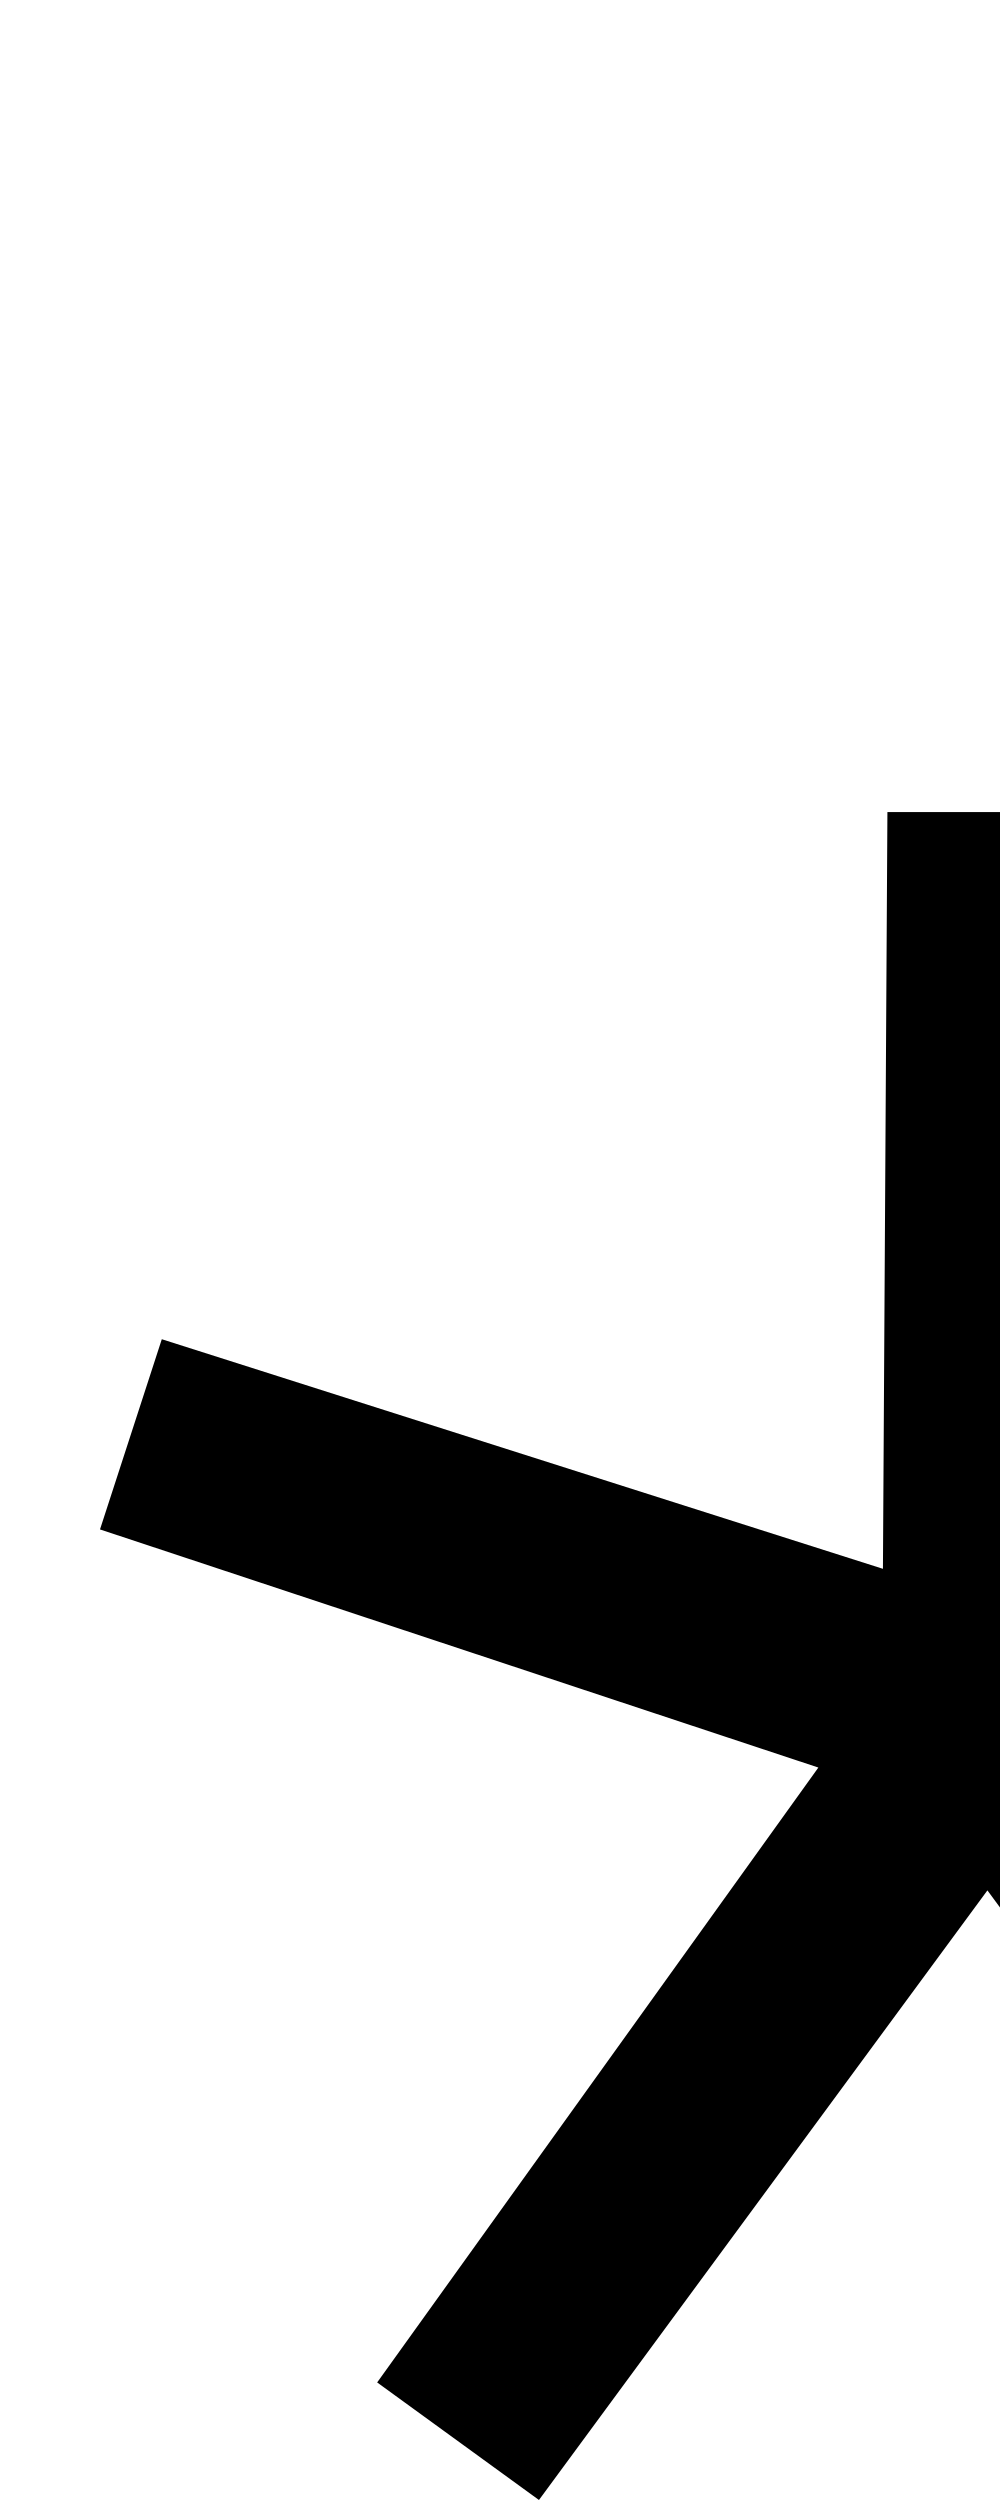
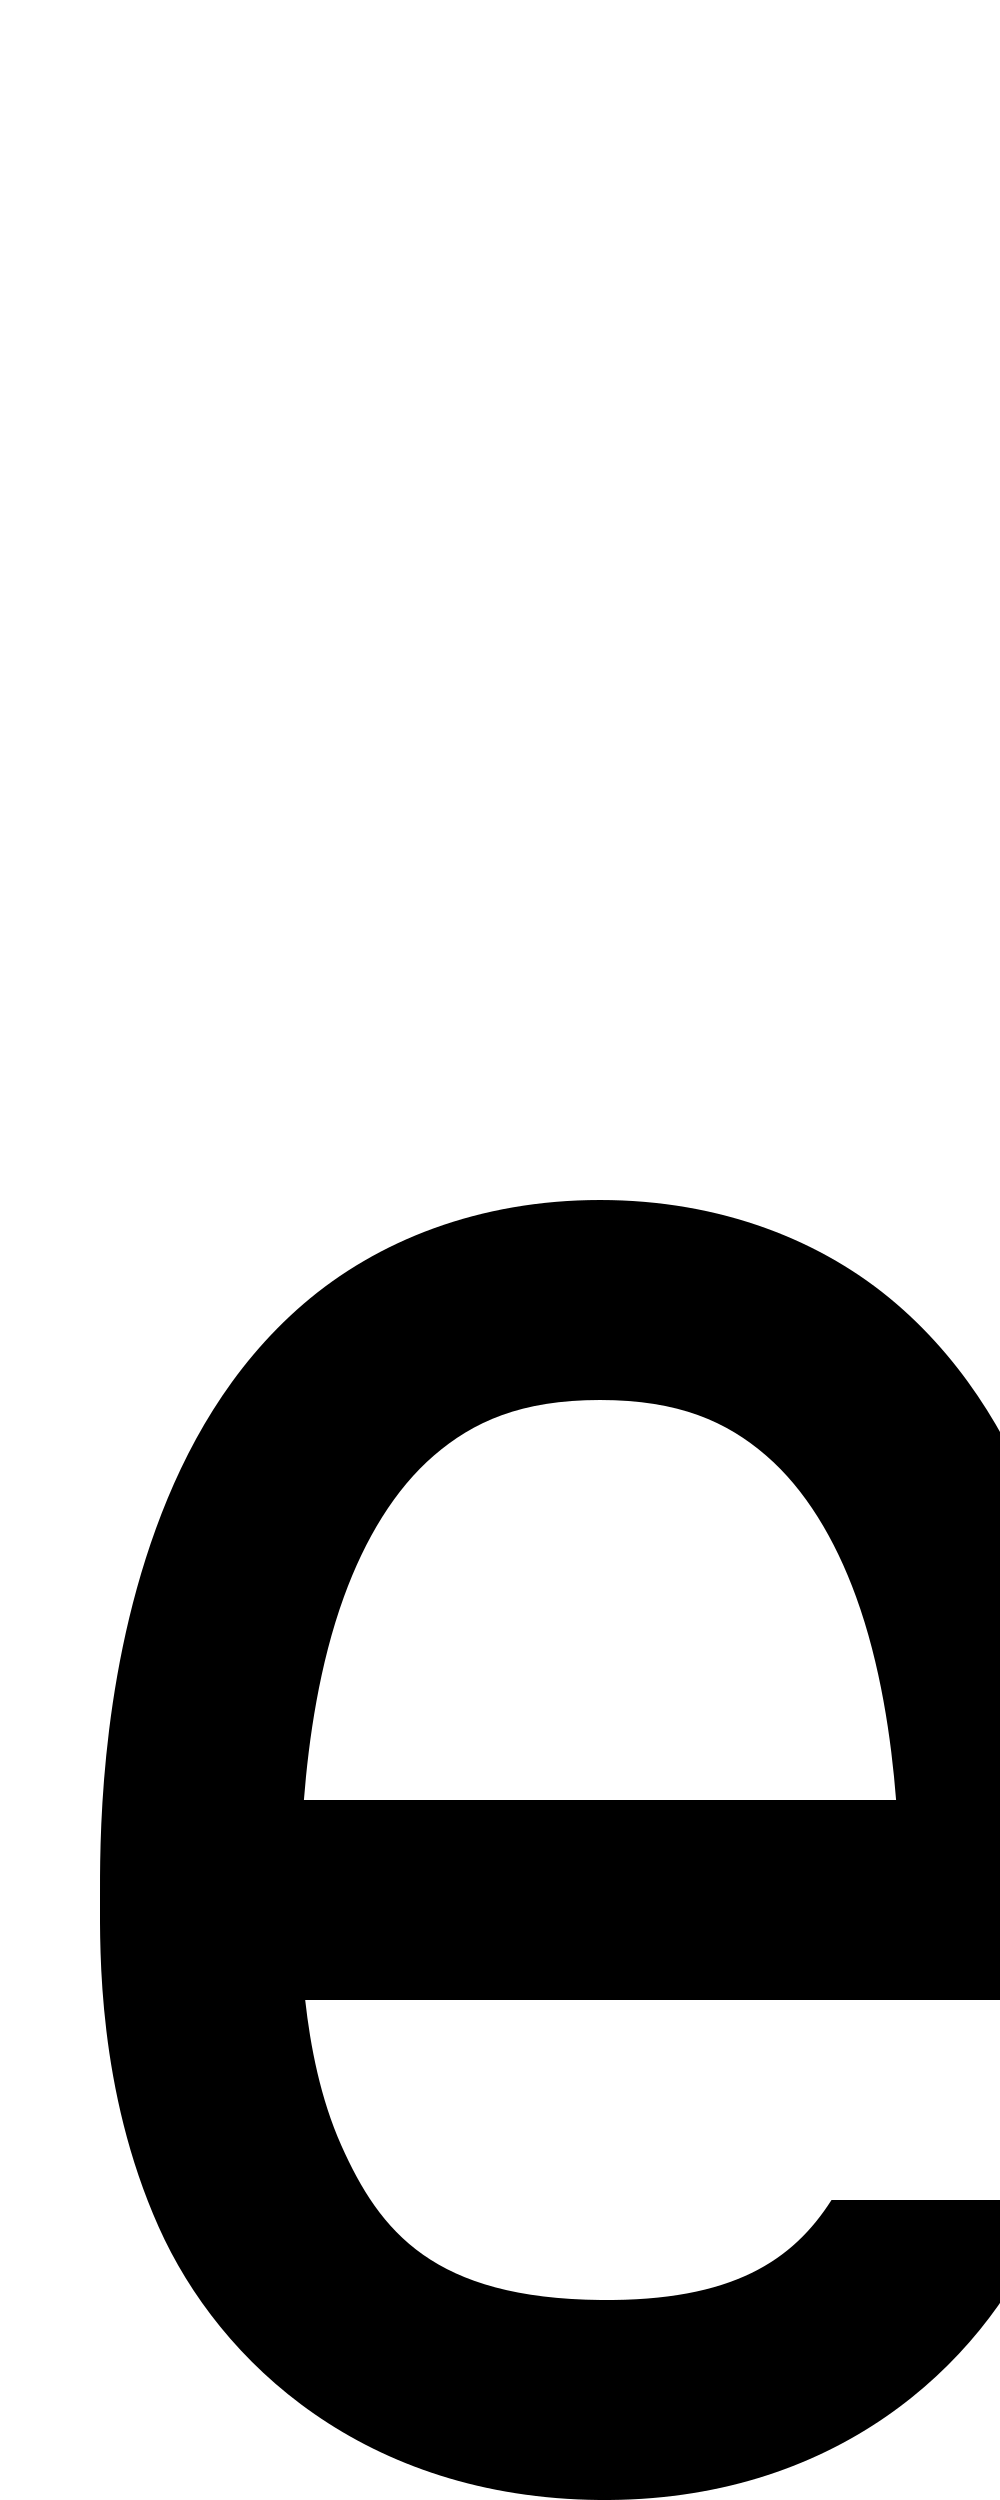
<svg xmlns="http://www.w3.org/2000/svg" width="400" height="1000" viewBox="0 0 400 1000" version="1.1" id="svg5">
  <defs id="defs2">
    </defs>
  <g id="layer2">
-     <g id="path90230" transform="translate(114.9662,5.05078)">
-       <path style="color:#000000;fill:#000000;stroke-miterlimit:2;-inkscape-stroke:none" d="M 240,319.764 238.207,622.477 -50.246,530.639 -74.967,606.723 212.377,701.971 36.176,947.543 35.898,947.928 100.617,994.949 280,751.102 459.383,994.949 524.102,947.928 523.824,947.543 347.623,701.971 634.967,606.723 610.246,530.639 321.793,622.477 320,319.764 Z" id="path93164" />
-     </g>
+     <path id="path83580" style="color:#000000;fill:#000000;stroke-miterlimit:2;-inkscape-stroke:none" d="m 240,480 c -48.333,0 -89.226,16.269 -118.602,41.564 C 92.023,546.86 74.005,579.44 62.408,611.33 39.215,675.11 40,740 40,760 c 0,19.981 -1.023,75.875 23.449,130.725 24.473,54.849 82.94,108.382 176.168,109.273 93.482,0.894 152.538,-52.983 176.984,-108.24 1.733,-3.918 3.307,-7.841 4.793,-11.758 h -88.783 c -15.468,24.216 -39.54,40.506 -92.229,40.002 -66.829,-0.639 -88.362,-27.107 -103.875,-61.875 C 128.218,839.549 124.14,818.607 122.078,800 H 280 357.953 438.709 C 440.145,782.343 440,768.122 440,760 440,740 440.785,675.11 417.592,611.33 405.995,579.44 387.977,546.86 358.602,521.564 329.226,496.269 288.333,480 240,480 Z m 0,80 c 31.667,0 50.774,8.732 66.398,22.186 15.624,13.454 27.606,33.375 36.01,56.484 9.84,27.061 14.114,57.005 16.027,81.33 h -236.871 c 1.914,-24.325 6.187,-54.27 16.027,-81.33 8.403,-23.11 20.386,-43.03 36.01,-56.484 C 189.226,568.732 208.333,560 240,560 Z" />
  </g>
</svg>
